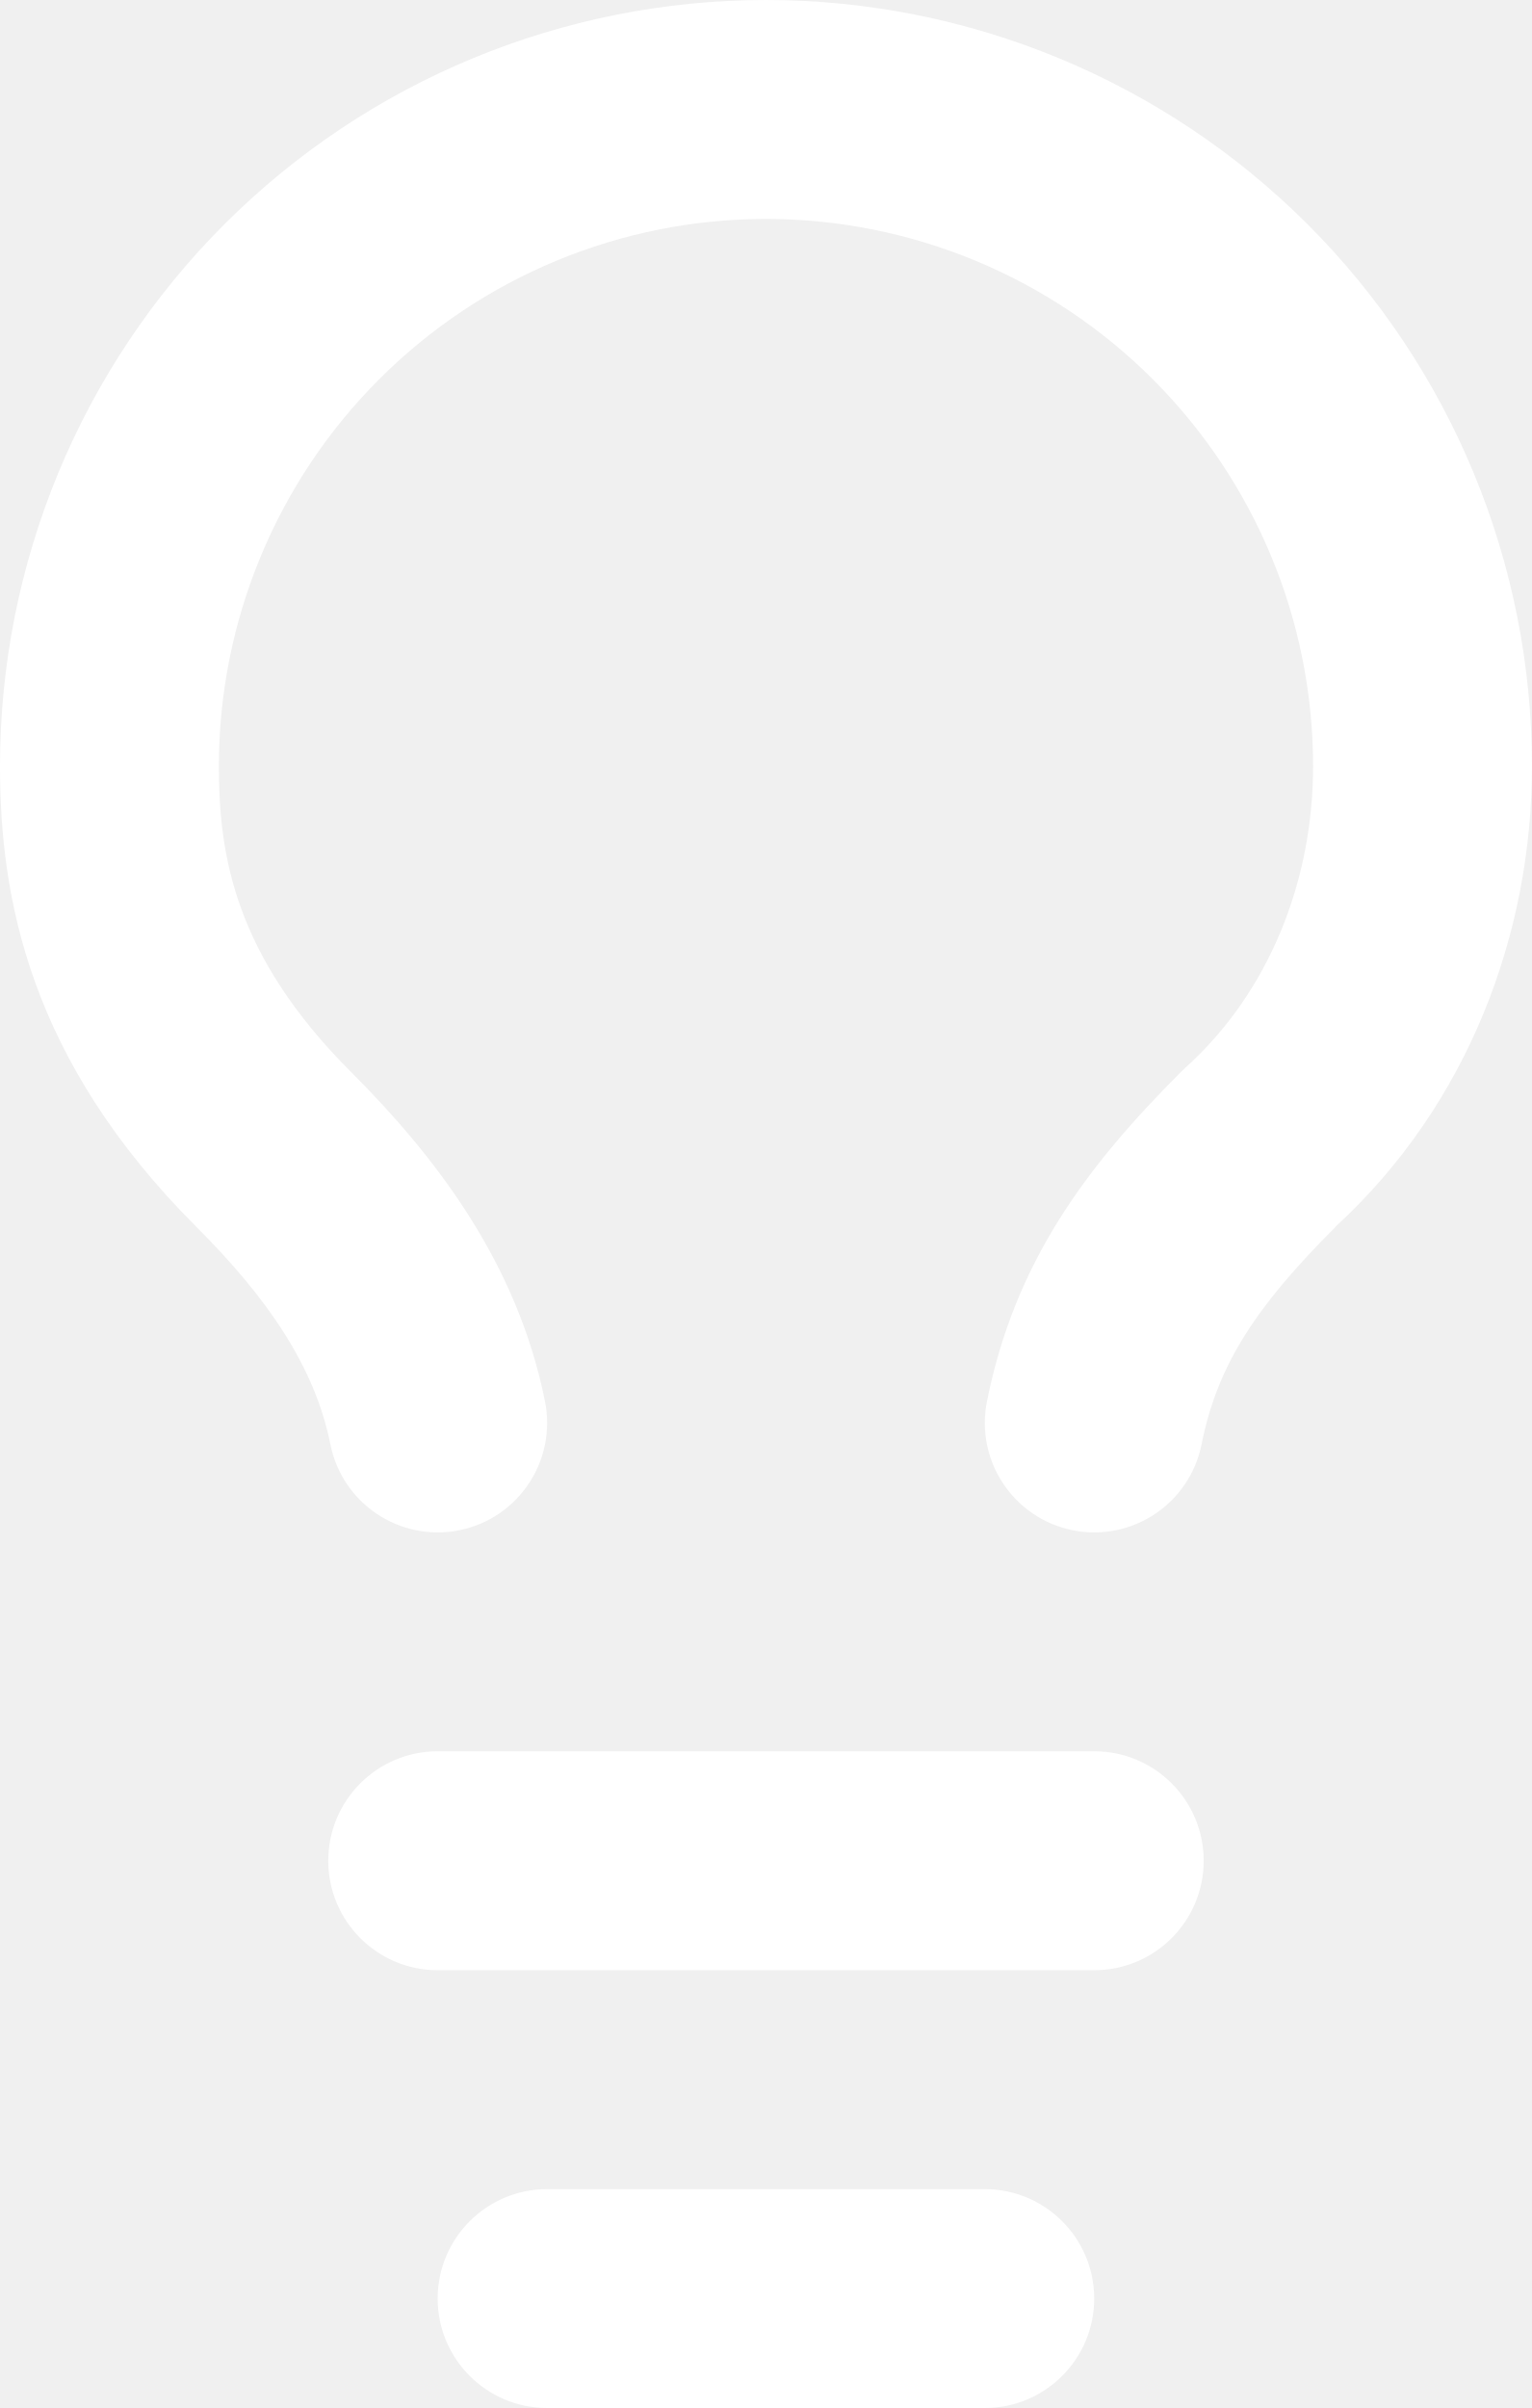
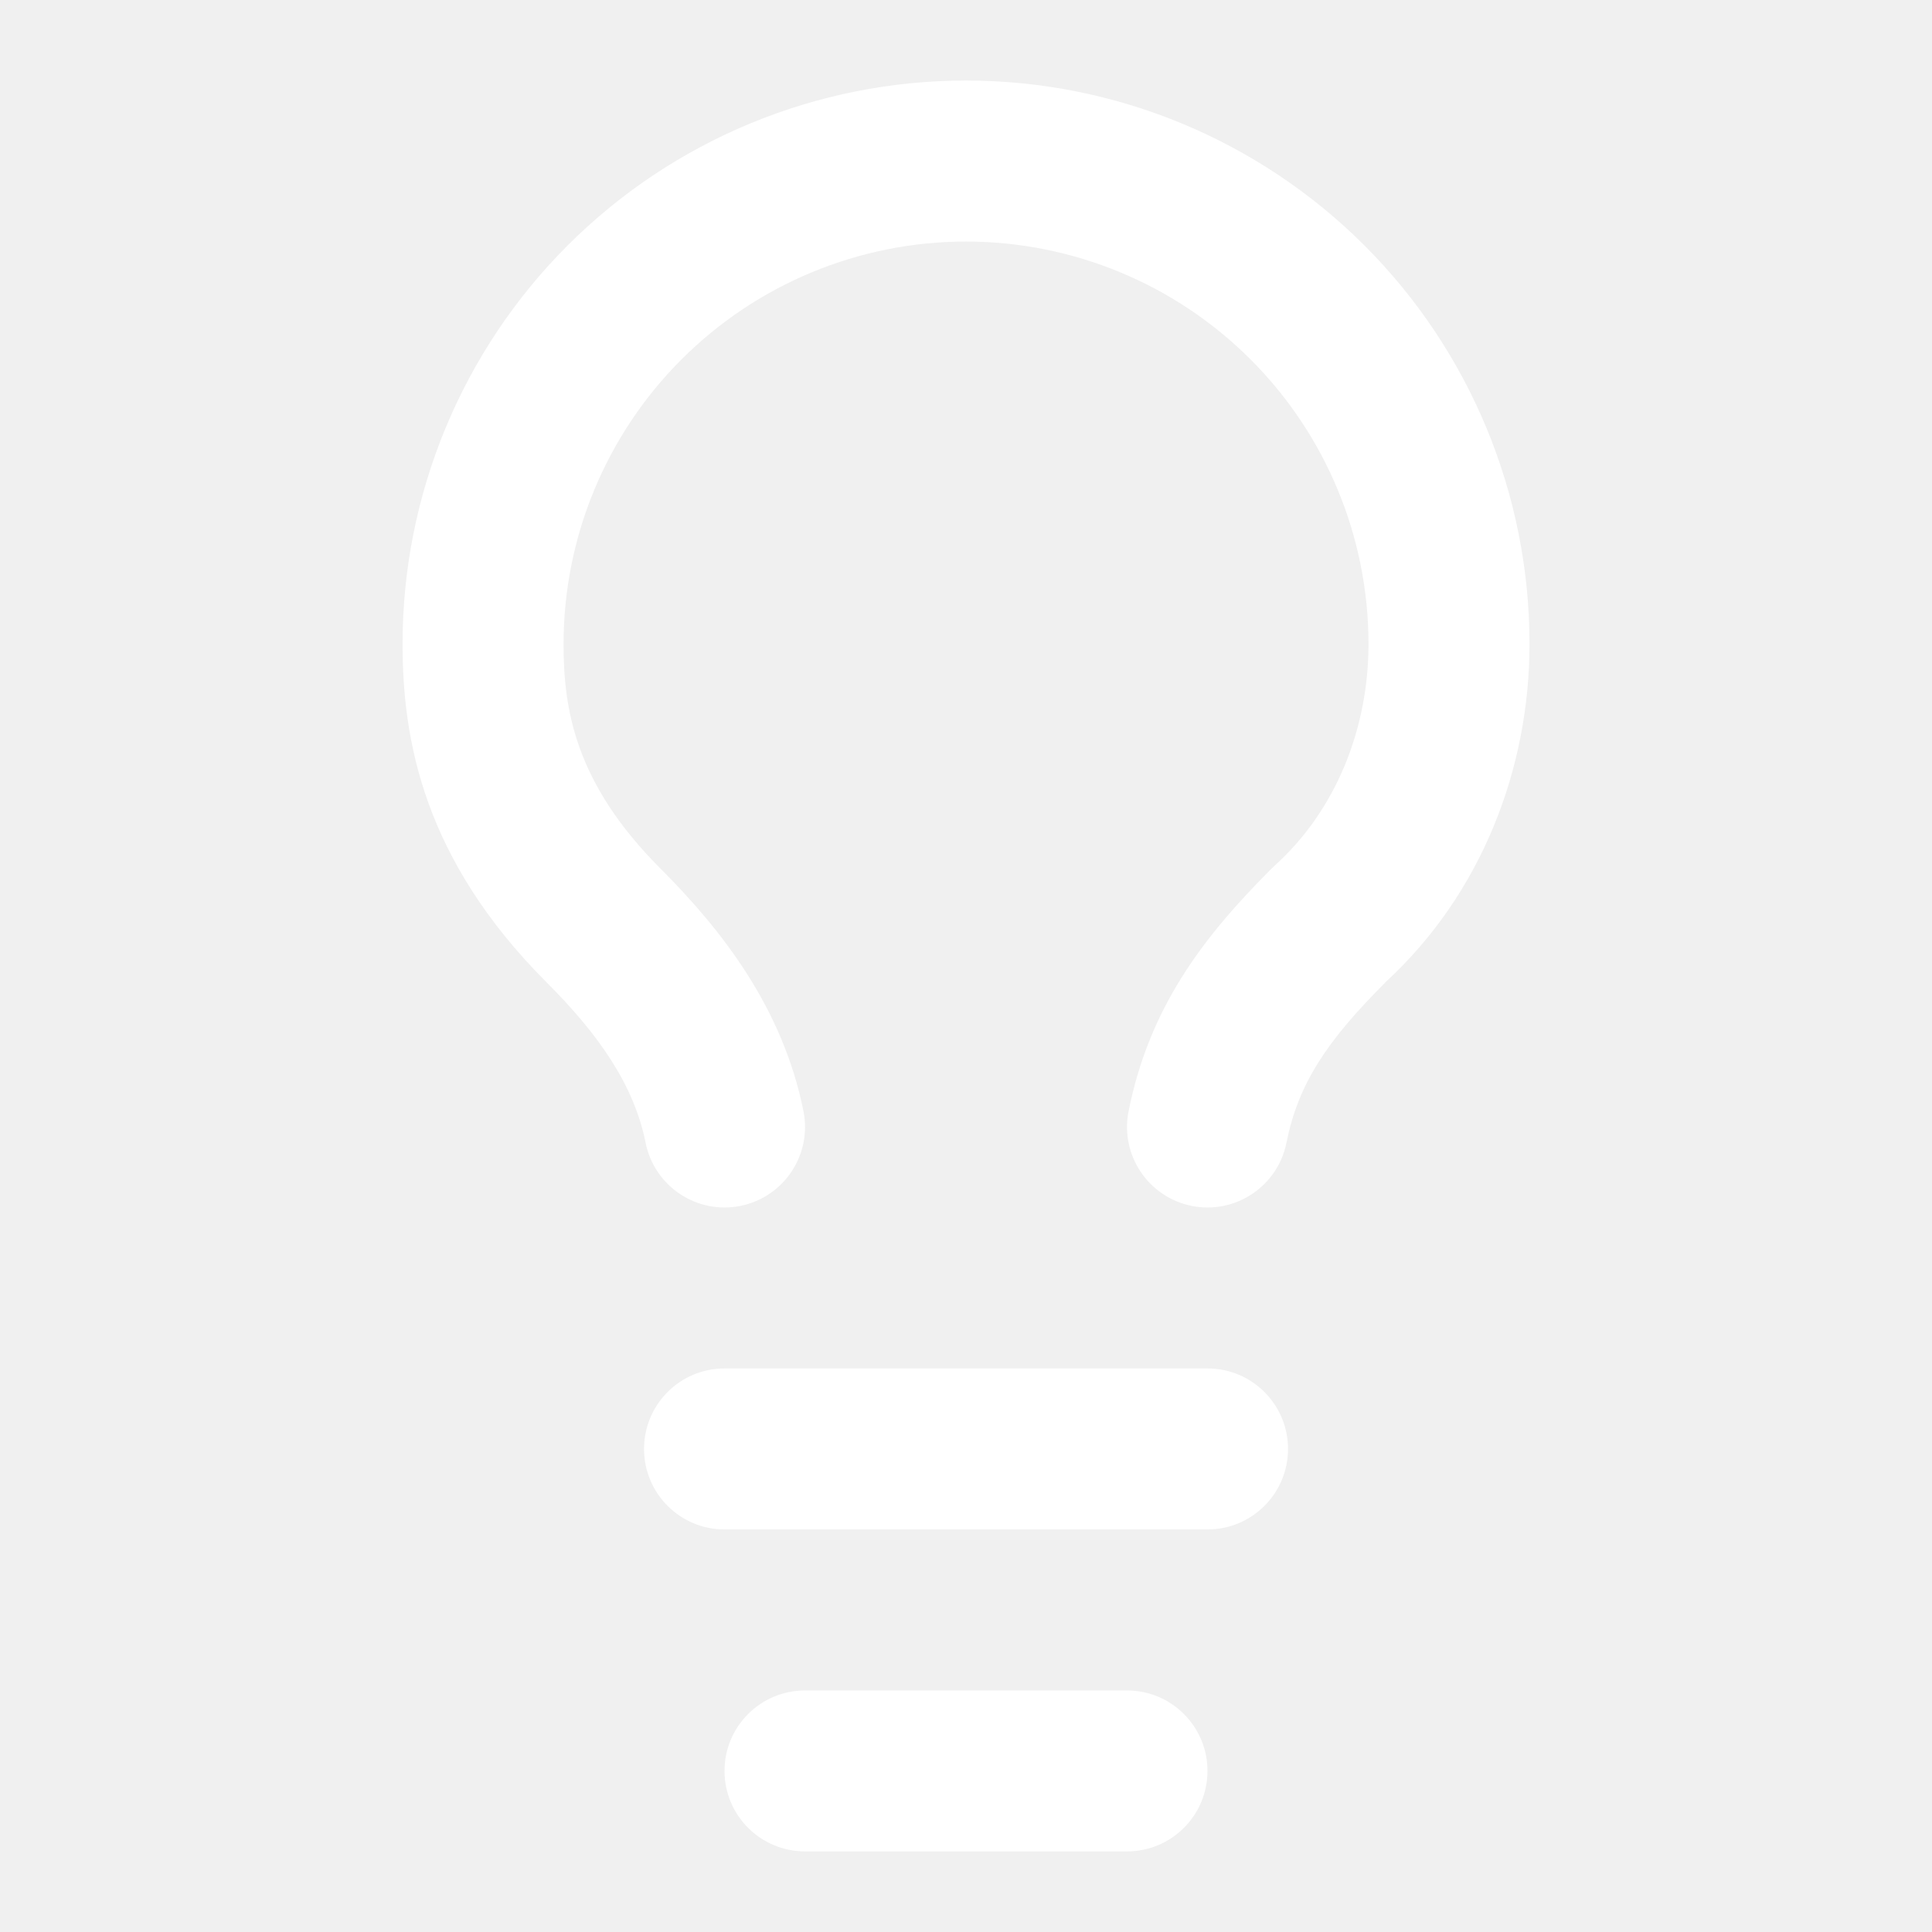
- <svg xmlns="http://www.w3.org/2000/svg" preserveAspectRatio="none" overflow="visible" style="display: block;" width="18.667" height="29.333" viewBox="0 0 18.667 29.333" fill="none">
+ <svg xmlns="http://www.w3.org/2000/svg" style="display: block;" width="32" height="32" viewBox="-6.668 -1.334 32.002 32.002" fill="none">
  <path id="Vector (Stroke)" d="M12 26.667C12.736 26.667 13.333 27.264 13.333 28C13.333 28.736 12.736 29.333 12 29.333H6.667C5.93 29.333 5.333 28.736 5.333 28C5.333 27.264 5.93 26.667 6.667 26.667H12ZM13.333 21.333C14.07 21.333 14.667 21.93 14.667 22.667C14.667 23.403 14.07 24 13.333 24H5.333C4.597 24 4 23.403 4 22.667C4 21.93 4.597 21.333 5.333 21.333H13.333ZM16 9.333C16 7.565 15.297 5.87 14.047 4.62C12.797 3.37 11.101 2.667 9.333 2.667C7.565 2.667 5.87 3.37 4.62 4.62C3.37 5.87 2.667 7.565 2.667 9.333C2.667 10.406 2.851 11.633 4.276 13.057C5.284 14.066 6.298 15.36 6.641 17.072C6.785 17.794 6.317 18.496 5.595 18.641C4.873 18.785 4.171 18.317 4.026 17.595C3.835 16.64 3.249 15.801 2.391 14.943C0.349 12.901 0 10.928 0 9.333C0 6.858 0.983 4.483 2.733 2.733C4.483 0.983 6.858 0 9.333 0C11.809 0 14.183 0.983 15.934 2.733C17.684 4.483 18.667 6.858 18.667 9.333C18.667 11.374 17.888 13.46 16.275 14.941L16.276 14.943C15.297 15.921 14.834 16.629 14.641 17.595C14.496 18.317 13.794 18.785 13.072 18.641C12.35 18.496 11.882 17.794 12.026 17.072C12.366 15.372 13.236 14.212 14.391 13.057L14.441 13.009C15.46 12.093 16 10.737 16 9.333Z" fill="white" />
</svg>
